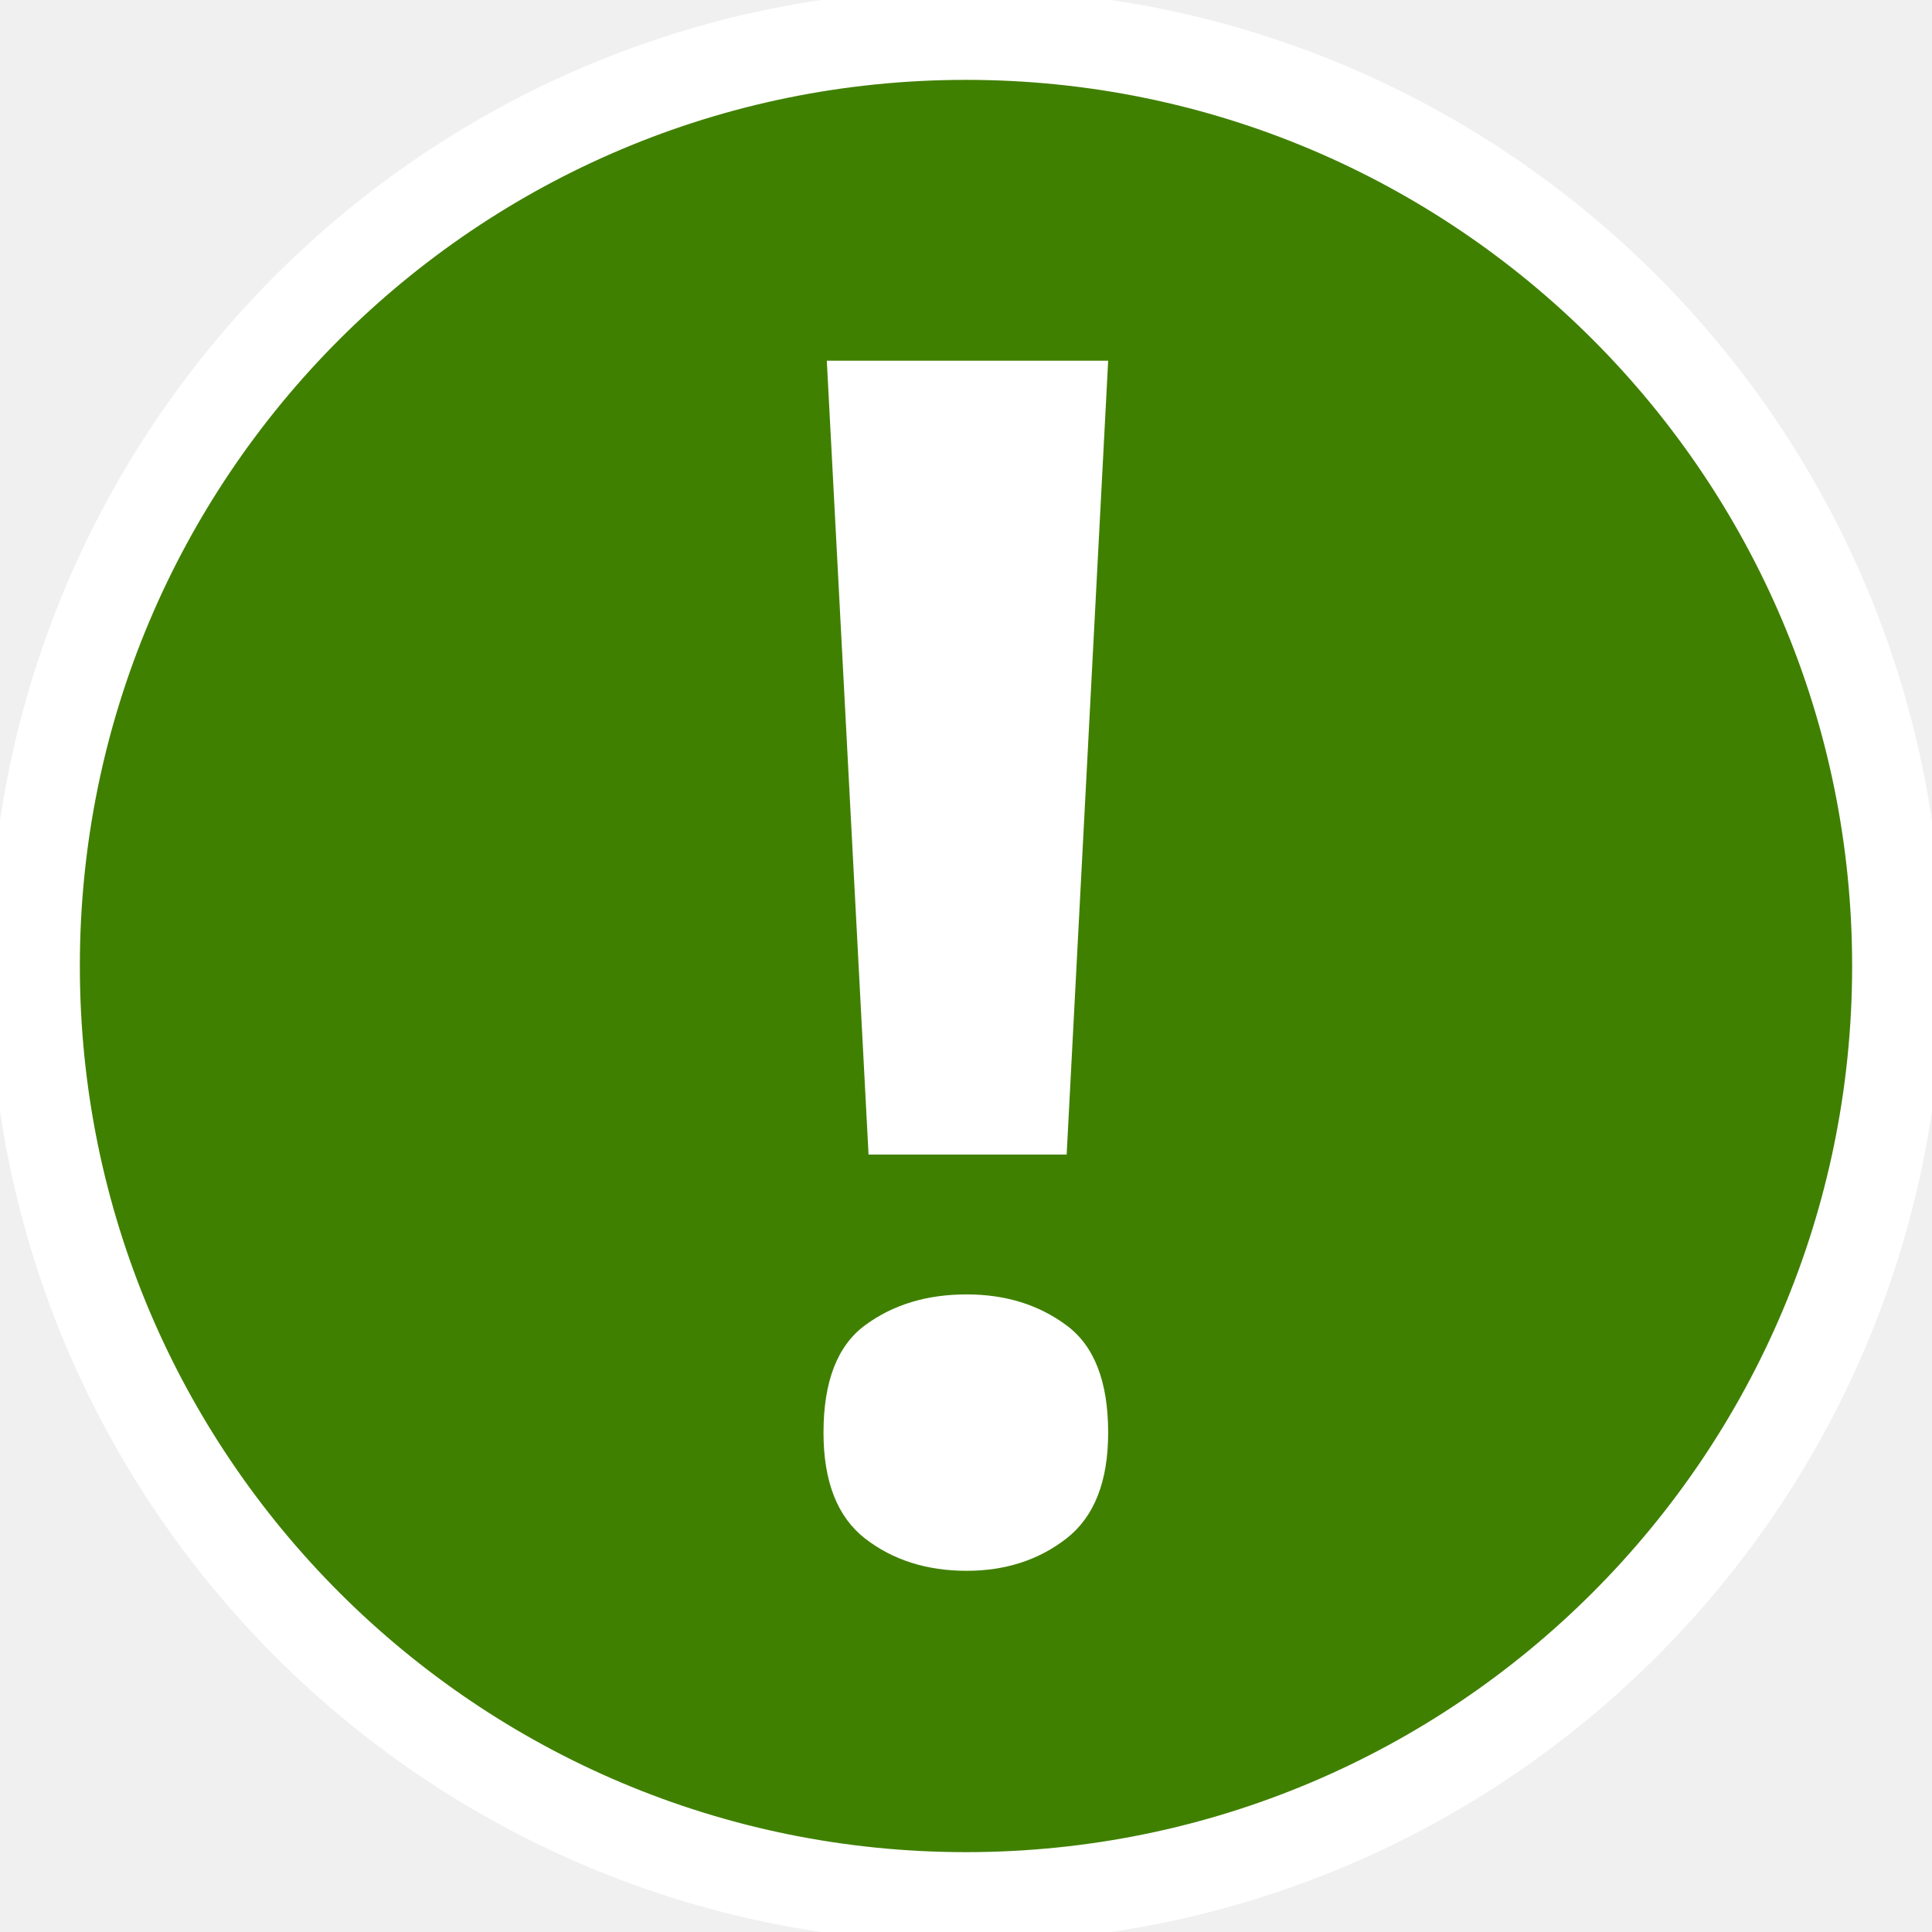
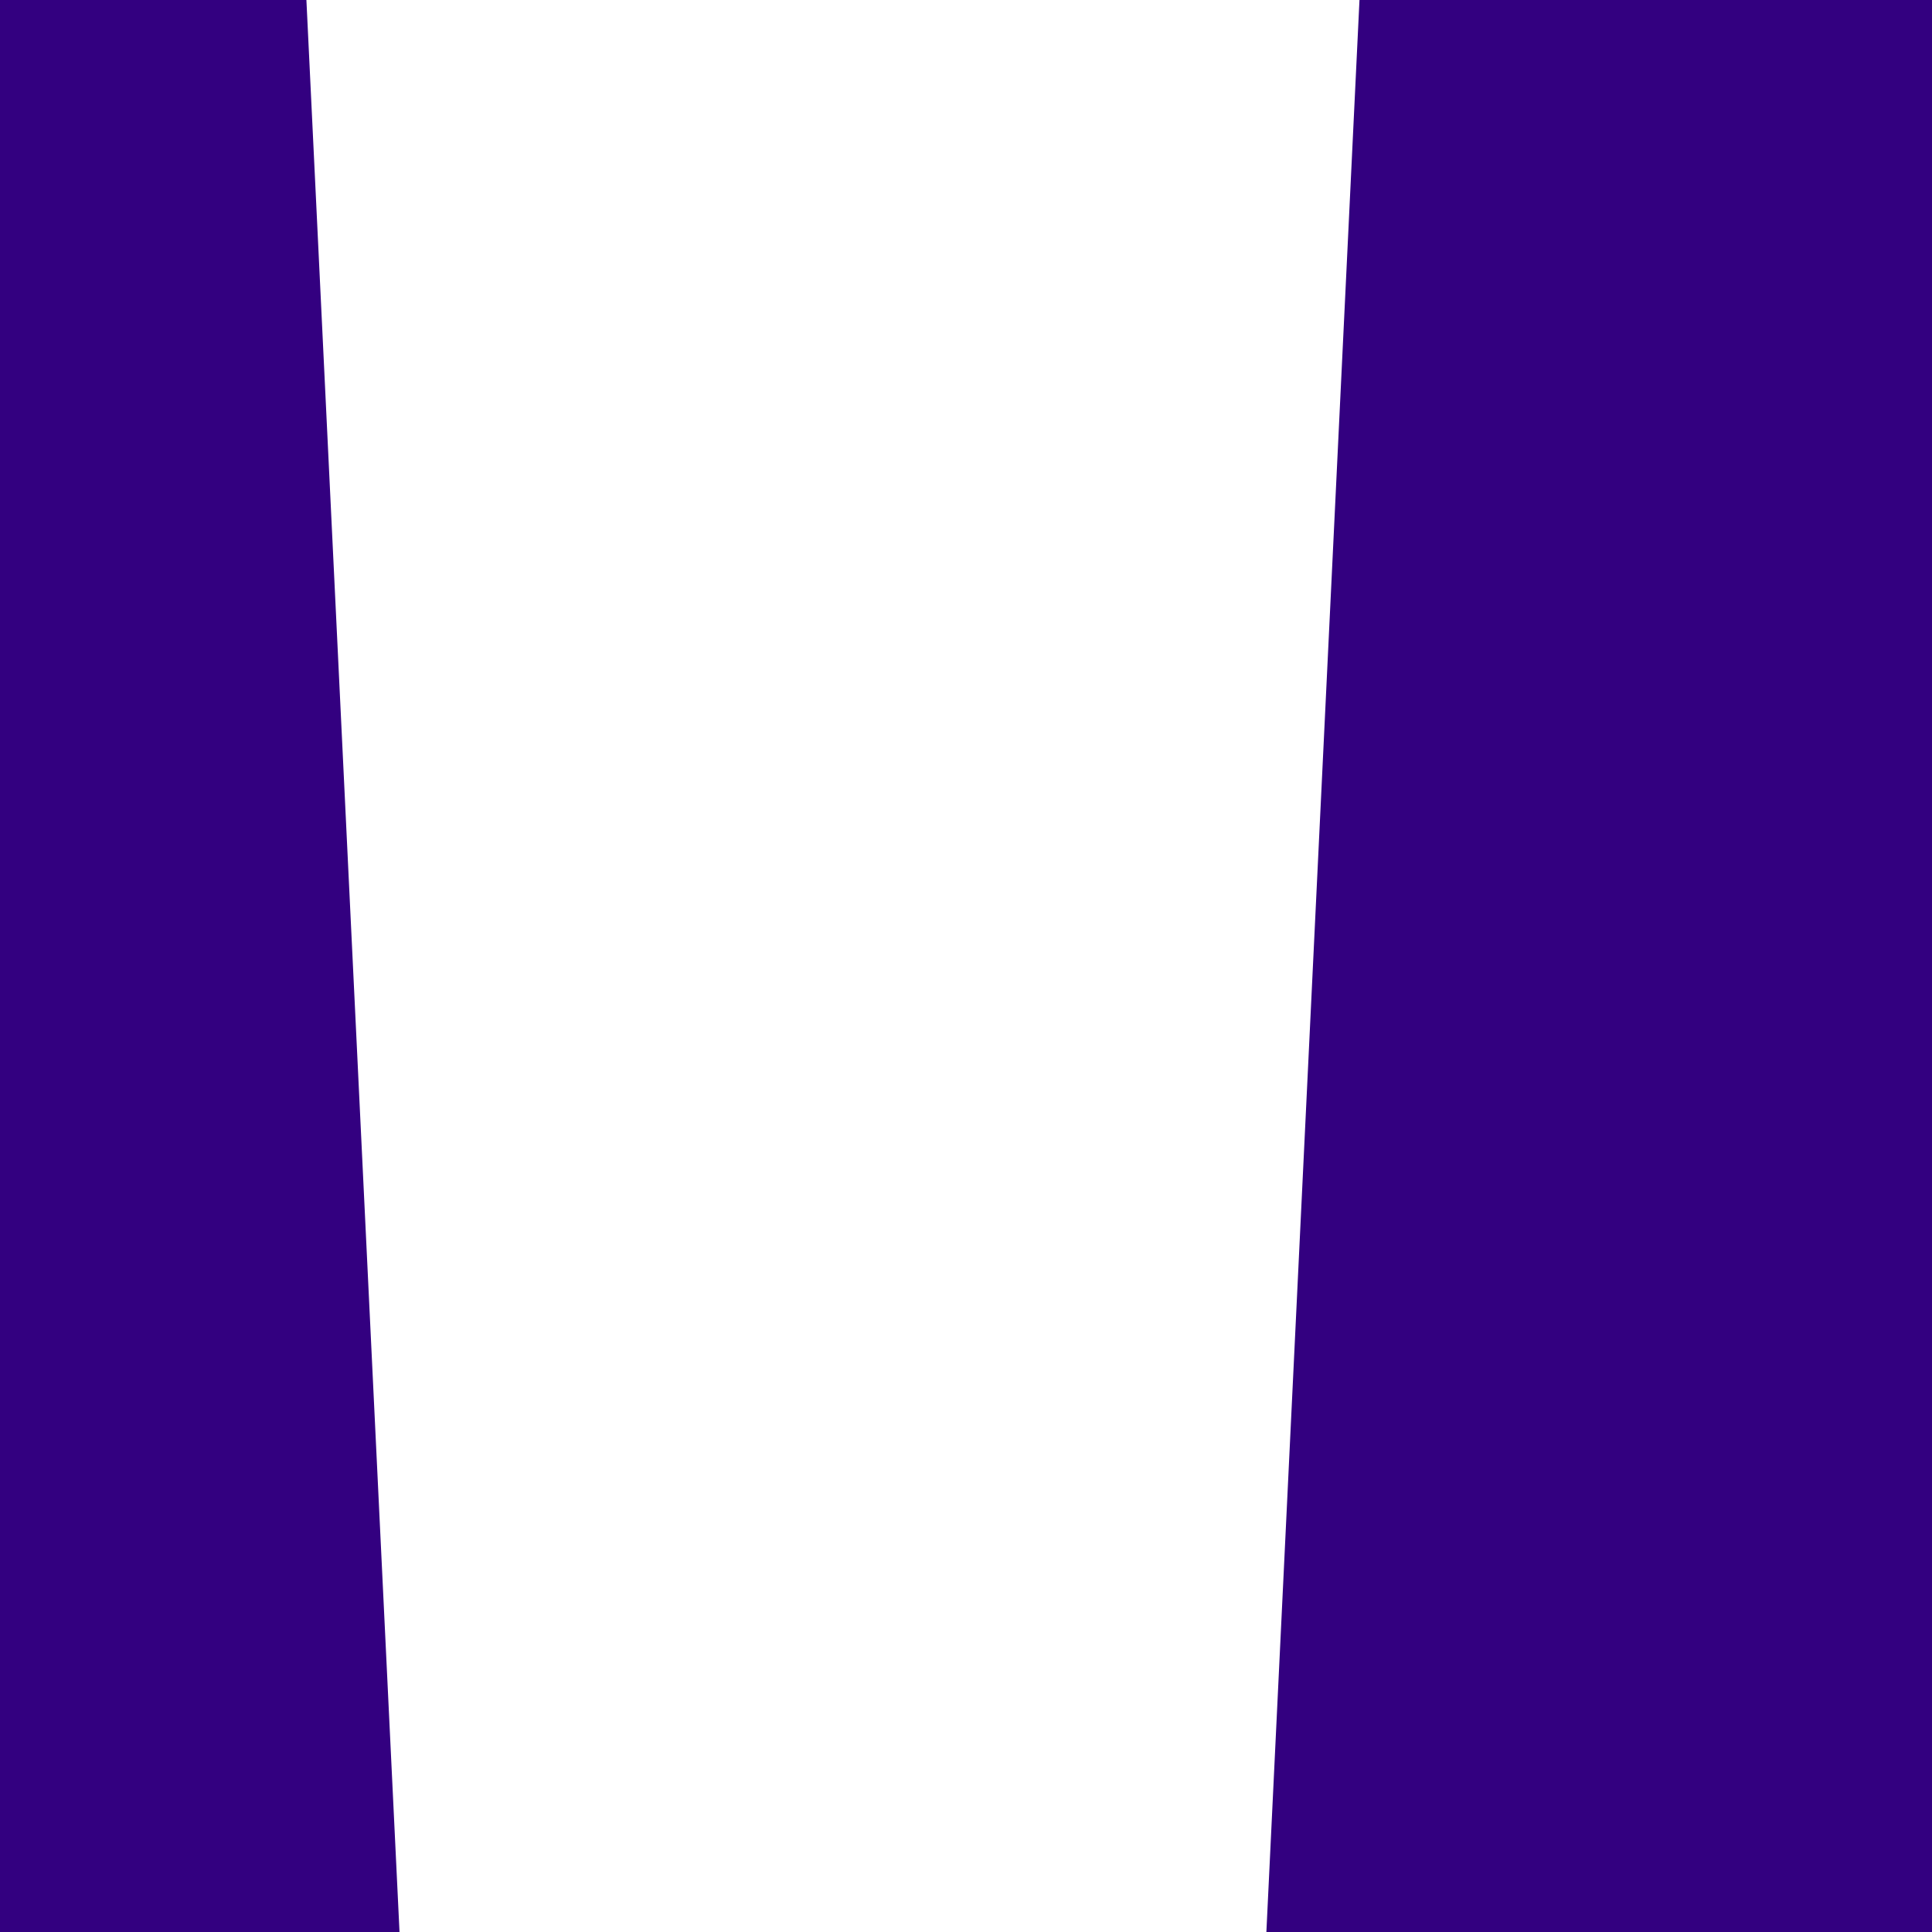
- <svg xmlns="http://www.w3.org/2000/svg" width="36.124mm" height="36.124mm" viewBox="0 0 128 128" id="svg2" version="1.1">
-   <defs id="defs4" />
+ <svg xmlns="http://www.w3.org/2000/svg" version="1.1" id="svg2" x="0px" y="0px" viewBox="0 0 1.1 1.1" style="enable-background:new 0 0 1.1 1.1;" xml:space="preserve">
+   <style type="text/css">
+ 	.st0{fill:#330080;stroke:#FFFFFF;stroke-width:0.75;stroke-miterlimit:10;}
+ 	.st1{fill:#FFFFFF;}
+ 	.st2{font-family:'Arial-BoldMT';}
+ 	.st3{font-size:7.583px;}
+ </style>
  <g id="layer1" transform="translate(-344.1164,-425.1018)">
-     <circle style="color:#000000;clip-rule:nonzero;display:inline;overflow:visible;visibility:visible;opacity:1;isolation:auto;mix-blend-mode:normal;color-interpolation:sRGB;color-interpolation-filters:linearRGB;solid-color:#000000;solid-opacity:1;fill:#408000;fill-opacity:1;fill-rule:nonzero;stroke:#ffffff;stroke-width:6;stroke-linecap:round;stroke-linejoin:round;stroke-miterlimit:4;stroke-dasharray:none;stroke-dashoffset:0;stroke-opacity:1;color-rendering:auto;image-rendering:auto;shape-rendering:auto;text-rendering:auto;enable-background:accumulate" id="path4187" transform="matrix(0,-1,1,0,0,0)" cy="408.116" cx="-489.102" r="61.709" d="m -427.393,408.116 c 0,34.081 -27.628,61.709 -61.709,61.709 -34.081,0 -61.709,-27.628 -61.709,-61.709 0,-34.081 27.628,-61.709 61.709,-61.709 34.081,0 61.709,27.628 61.709,61.709 z" />
-     <text xml:space="preserve" style="font-size:61.258px;font-style:normal;font-weight:bold;line-height:125%;letter-spacing:0px;word-spacing:0px;fill:#ffffff;fill-opacity:1;stroke:none;font-family:Sans;-inkscape-font-specification:Droid Sans Bold" x="392.395" y="527.732" id="text5915">
-       <tspan id="tspan5917" x="392.395" y="527.732" style="font-size:110.265px;font-style:normal;font-variant:normal;font-weight:bold;font-stretch:normal;fill:#ffffff;fill-opacity:1;font-family:Droid Sans;-inkscape-font-specification:Droid Sans Bold">!</tspan>
-     </text>
+     <circle id="path4187" class="st0" cx="344.7" cy="425.7" r="4.3" />
+     <text transform="matrix(1 0 0 1 343.575 428.299)" class="st1 st2 st3">!</text>
  </g>
</svg>
